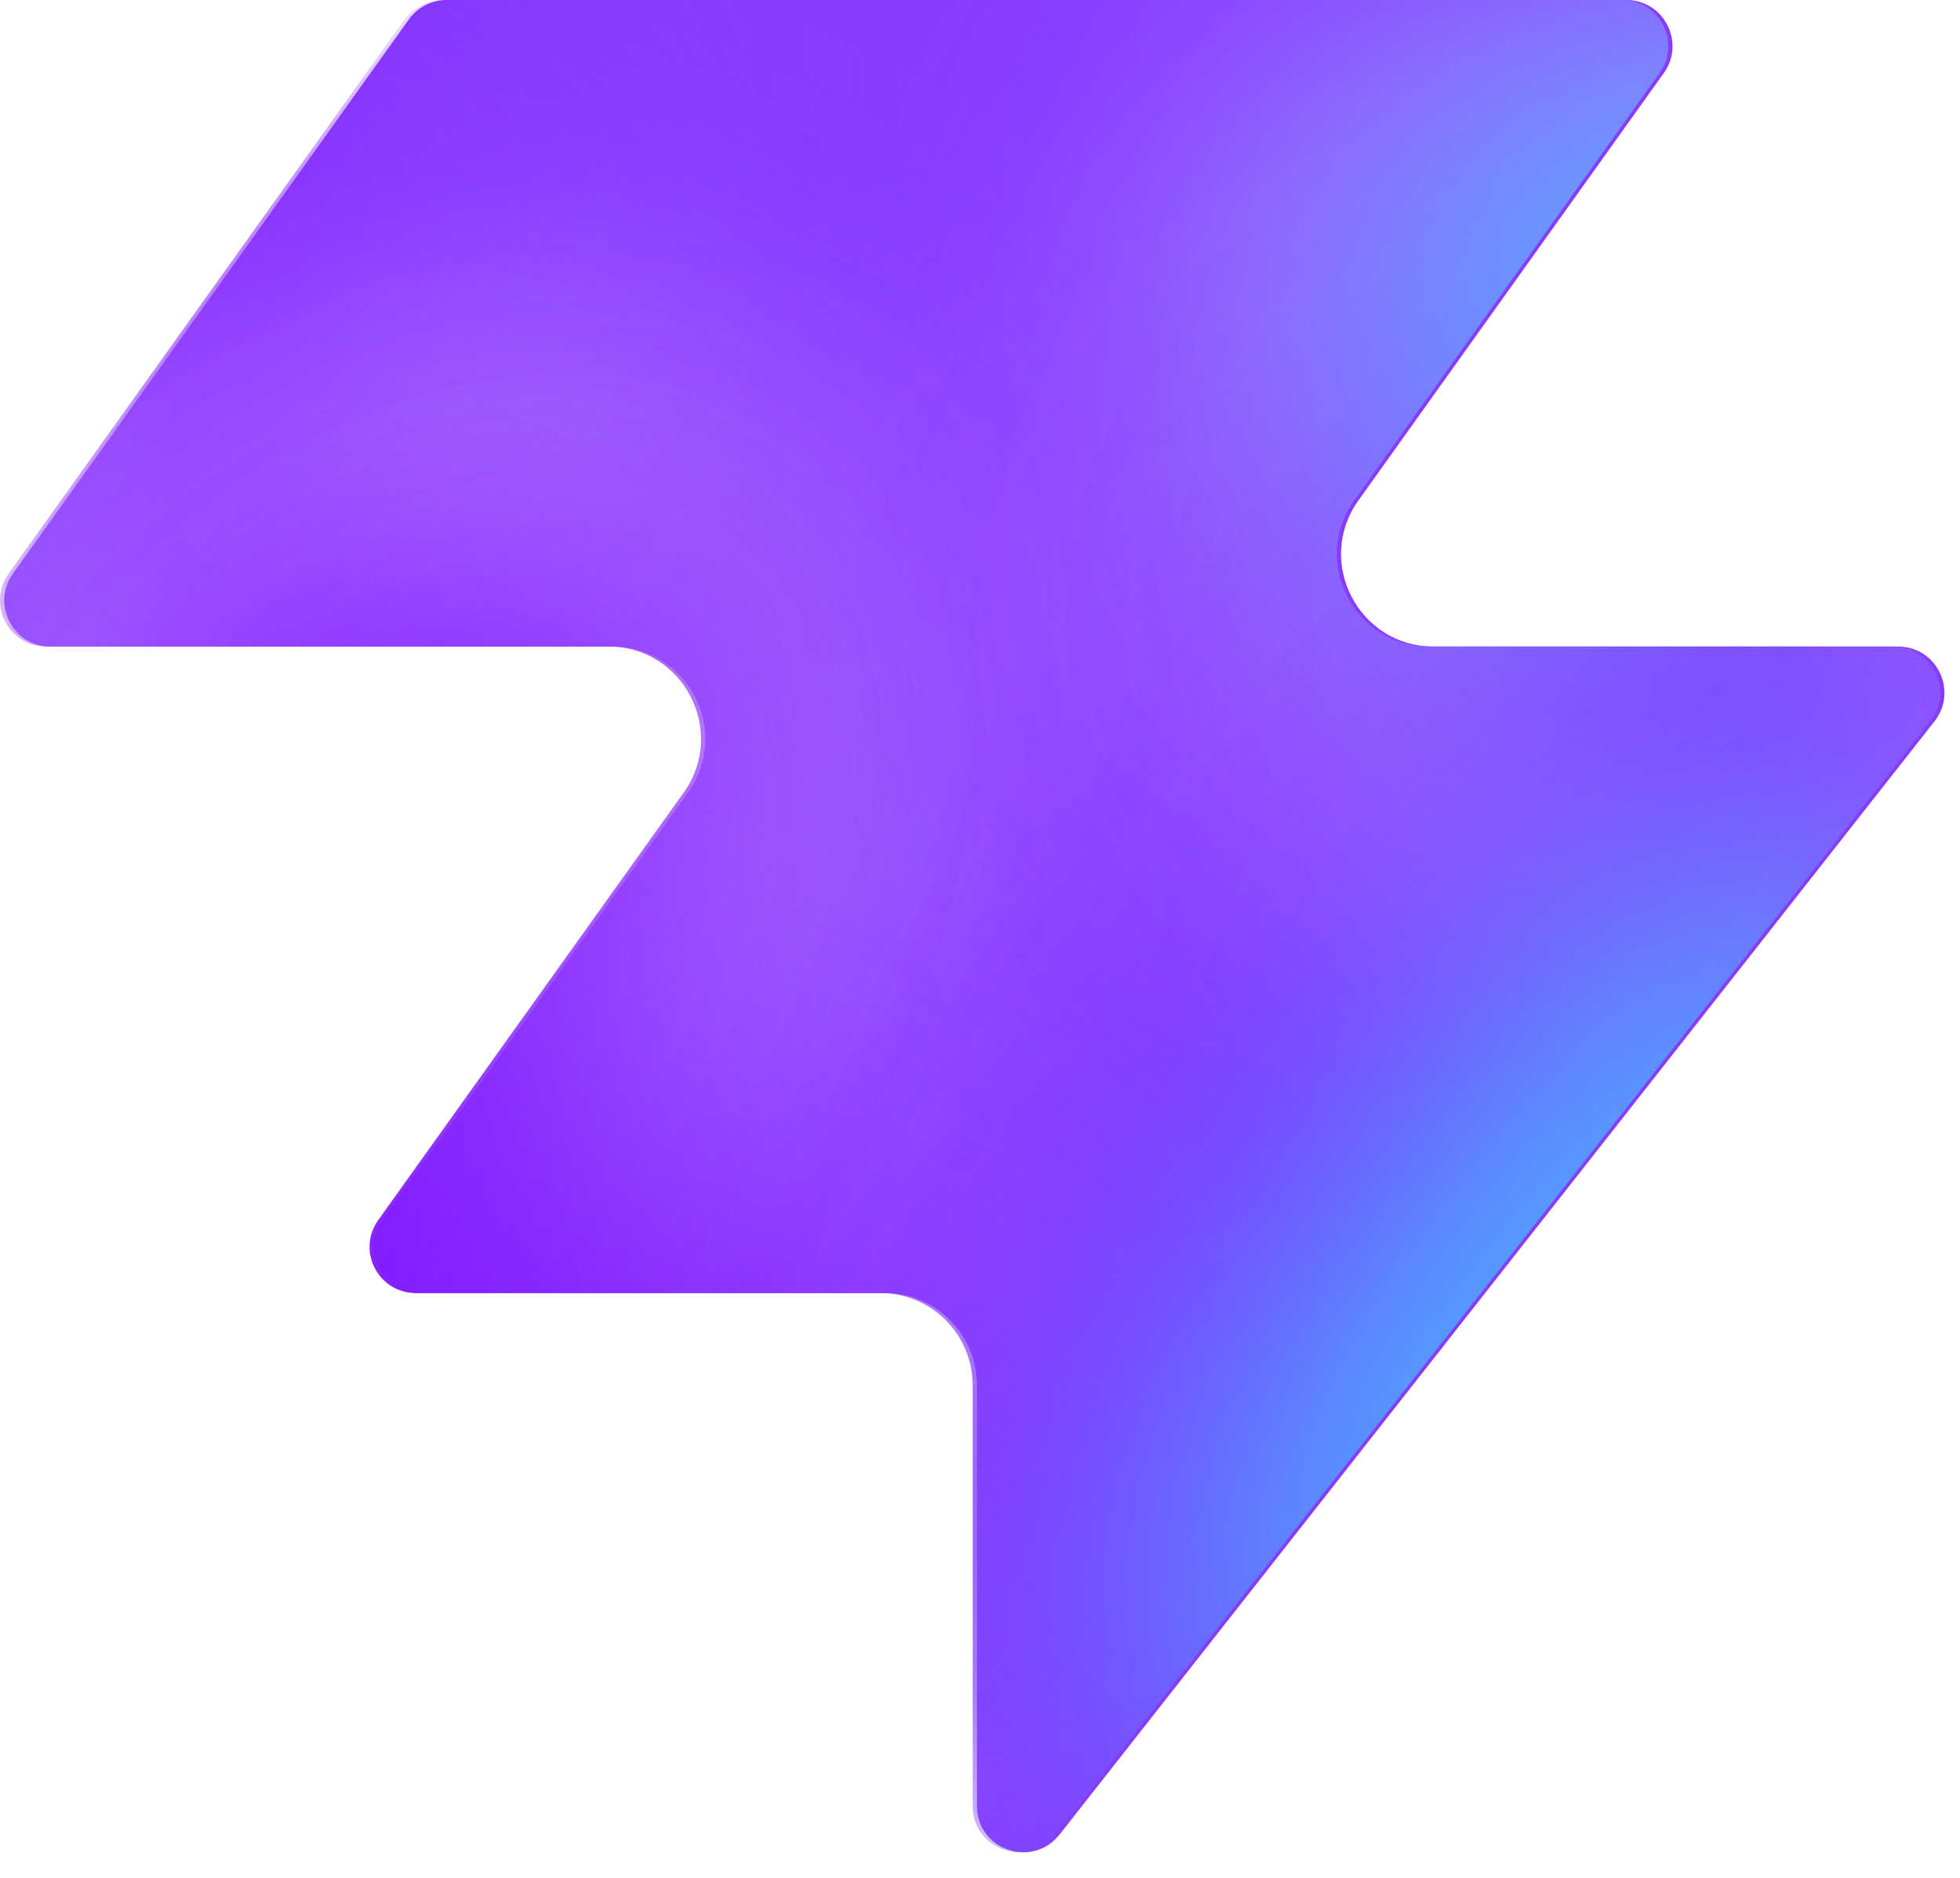
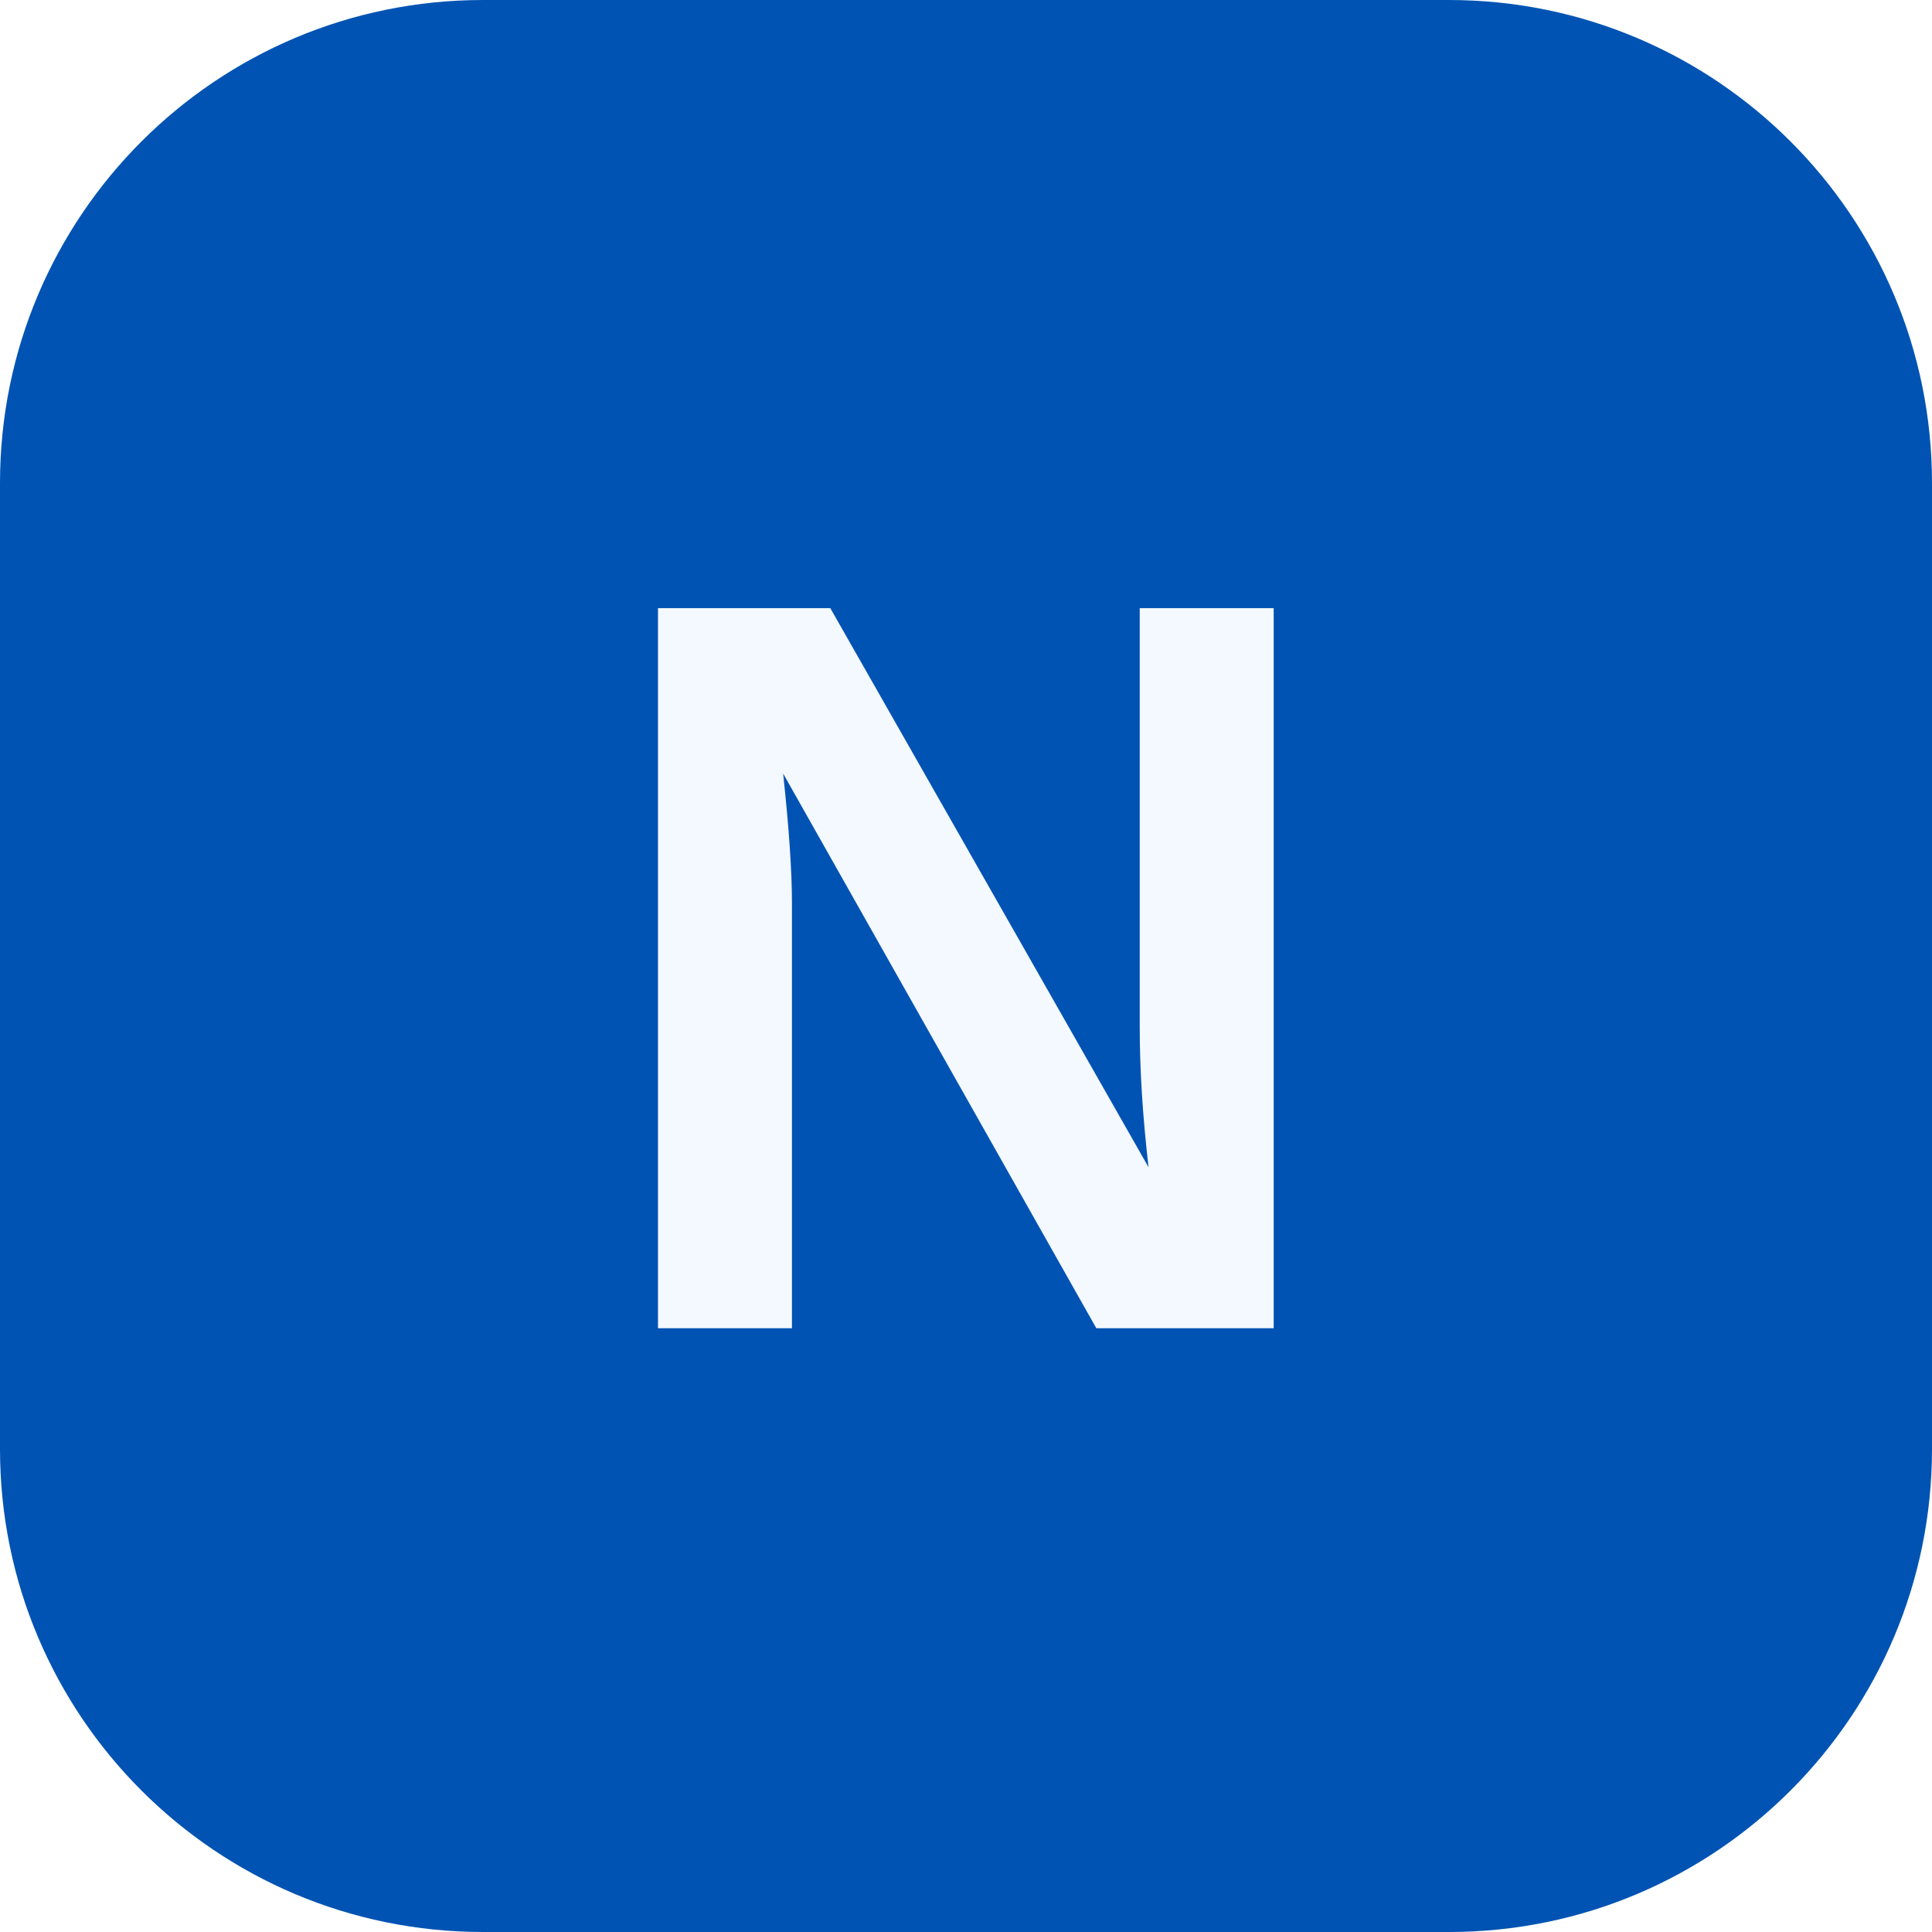
- <svg xmlns="http://www.w3.org/2000/svg" width="48" height="46" fill="none" viewBox="0 0 48 46">
-   <path fill="#863bff" d="M25.946 44.938c-.664.845-2.021.375-2.021-.698V33.937a2.26 2.26 0 0 0-2.262-2.262H10.287c-.92 0-1.456-1.04-.92-1.788l7.48-10.471c1.07-1.497 0-3.578-1.842-3.578H1.237c-.92 0-1.456-1.04-.92-1.788L10.013.474c.214-.297.556-.474.92-.474h28.894c.92 0 1.456 1.04.92 1.788l-7.48 10.471c-1.07 1.498 0 3.579 1.842 3.579h11.377c.943 0 1.473 1.088.89 1.83L25.947 44.94z" style="fill:#863bff;fill:color(display-p3 .525 .23 1);fill-opacity:1" />
-   <mask id="a" width="48" height="46" x="0" y="0" maskUnits="userSpaceOnUse" style="mask-type:alpha">
-     <path fill="#000" d="M25.842 44.938c-.664.844-2.021.375-2.021-.698V33.937a2.26 2.26 0 0 0-2.262-2.262H10.183c-.92 0-1.456-1.04-.92-1.788l7.48-10.471c1.07-1.498 0-3.579-1.842-3.579H1.133c-.92 0-1.456-1.04-.92-1.787L9.91.473c.214-.297.556-.474.92-.474h28.894c.92 0 1.456 1.04.92 1.788l-7.48 10.471c-1.07 1.498 0 3.578 1.842 3.578h11.377c.943 0 1.473 1.088.89 1.832L25.843 44.94z" style="fill:#000;fill-opacity:1" />
-   </mask>
-   <g mask="url(#a)">
-     <g filter="url(#b)">
-       <ellipse cx="5.508" cy="14.704" fill="#ede6ff" rx="5.508" ry="14.704" style="fill:#ede6ff;fill:color(display-p3 .927 .903 1);fill-opacity:1" transform="matrix(.00324 1 1 -.00324 -4.47 31.516)" />
-     </g>
-     <g filter="url(#c)">
-       <ellipse cx="10.399" cy="29.851" fill="#ede6ff" rx="10.399" ry="29.851" style="fill:#ede6ff;fill:color(display-p3 .927 .903 1);fill-opacity:1" transform="matrix(.00324 1 1 -.00324 -39.328 7.883)" />
-     </g>
-     <g filter="url(#d)">
-       <ellipse cx="5.508" cy="30.487" fill="#7e14ff" rx="5.508" ry="30.487" style="fill:#7e14ff;fill:color(display-p3 .492 .077 1);fill-opacity:1" transform="rotate(89.814 -25.913 -14.639)scale(1 -1)" />
-     </g>
-     <g filter="url(#e)">
-       <ellipse cx="5.508" cy="30.599" fill="#7e14ff" rx="5.508" ry="30.599" style="fill:#7e14ff;fill:color(display-p3 .492 .077 1);fill-opacity:1" transform="rotate(89.814 -32.644 -3.334)scale(1 -1)" />
-     </g>
-     <g filter="url(#f)">
-       <ellipse cx="5.508" cy="30.599" fill="#7e14ff" rx="5.508" ry="30.599" style="fill:#7e14ff;fill:color(display-p3 .492 .077 1);fill-opacity:1" transform="matrix(.00324 1 1 -.00324 -34.34 30.47)" />
-     </g>
-     <g filter="url(#g)">
-       <ellipse cx="14.072" cy="22.078" fill="#ede6ff" rx="14.072" ry="22.078" style="fill:#ede6ff;fill:color(display-p3 .927 .903 1);fill-opacity:1" transform="rotate(93.35 24.506 48.493)scale(-1 1)" />
-     </g>
-     <g filter="url(#h)">
-       <ellipse cx="3.47" cy="21.501" fill="#7e14ff" rx="3.47" ry="21.501" style="fill:#7e14ff;fill:color(display-p3 .492 .077 1);fill-opacity:1" transform="rotate(89.009 28.708 47.59)scale(-1 1)" />
-     </g>
-     <g filter="url(#i)">
-       <ellipse cx="3.47" cy="21.501" fill="#7e14ff" rx="3.47" ry="21.501" style="fill:#7e14ff;fill:color(display-p3 .492 .077 1);fill-opacity:1" transform="rotate(89.009 28.708 47.59)scale(-1 1)" />
-     </g>
-     <g filter="url(#j)">
-       <ellipse cx=".387" cy="8.972" fill="#7e14ff" rx="4.407" ry="29.108" style="fill:#7e14ff;fill:color(display-p3 .492 .077 1);fill-opacity:1" transform="rotate(39.51 .387 8.972)" />
-     </g>
-     <g filter="url(#k)">
-       <ellipse cx="47.523" cy="-6.092" fill="#7e14ff" rx="4.407" ry="29.108" style="fill:#7e14ff;fill:color(display-p3 .492 .077 1);fill-opacity:1" transform="rotate(37.892 47.523 -6.092)" />
-     </g>
-     <g filter="url(#l)">
-       <ellipse cx="41.412" cy="6.333" fill="#47bfff" rx="5.971" ry="9.665" style="fill:#47bfff;fill:color(display-p3 .28 .748 1);fill-opacity:1" transform="rotate(37.892 41.412 6.333)" />
-     </g>
-     <g filter="url(#m)">
-       <ellipse cx="-1.879" cy="38.332" fill="#7e14ff" rx="4.407" ry="29.108" style="fill:#7e14ff;fill:color(display-p3 .492 .077 1);fill-opacity:1" transform="rotate(37.892 -1.88 38.332)" />
-     </g>
-     <g filter="url(#n)">
-       <ellipse cx="-1.879" cy="38.332" fill="#7e14ff" rx="4.407" ry="29.108" style="fill:#7e14ff;fill:color(display-p3 .492 .077 1);fill-opacity:1" transform="rotate(37.892 -1.88 38.332)" />
-     </g>
-     <g filter="url(#o)">
-       <ellipse cx="35.651" cy="29.907" fill="#7e14ff" rx="4.407" ry="29.108" style="fill:#7e14ff;fill:color(display-p3 .492 .077 1);fill-opacity:1" transform="rotate(37.892 35.651 29.907)" />
-     </g>
-     <g filter="url(#p)">
-       <ellipse cx="38.418" cy="32.4" fill="#47bfff" rx="5.971" ry="15.297" style="fill:#47bfff;fill:color(display-p3 .28 .748 1);fill-opacity:1" transform="rotate(37.892 38.418 32.4)" />
-     </g>
-   </g>
-   <defs>
-     <filter id="b" width="60.045" height="41.654" x="-19.77" y="16.149" color-interpolation-filters="sRGB" filterUnits="userSpaceOnUse">
-       <feFlood flood-opacity="0" result="BackgroundImageFix" />
-       <feBlend in="SourceGraphic" in2="BackgroundImageFix" result="shape" />
-       <feGaussianBlur result="effect1_foregroundBlur_2002_17158" stdDeviation="7.659" />
-     </filter>
-     <filter id="c" width="90.34" height="51.437" x="-54.613" y="-7.533" color-interpolation-filters="sRGB" filterUnits="userSpaceOnUse">
-       <feFlood flood-opacity="0" result="BackgroundImageFix" />
-       <feBlend in="SourceGraphic" in2="BackgroundImageFix" result="shape" />
-       <feGaussianBlur result="effect1_foregroundBlur_2002_17158" stdDeviation="7.659" />
-     </filter>
-     <filter id="d" width="79.355" height="29.4" x="-49.64" y="2.03" color-interpolation-filters="sRGB" filterUnits="userSpaceOnUse">
-       <feFlood flood-opacity="0" result="BackgroundImageFix" />
-       <feBlend in="SourceGraphic" in2="BackgroundImageFix" result="shape" />
-       <feGaussianBlur result="effect1_foregroundBlur_2002_17158" stdDeviation="4.596" />
-     </filter>
-     <filter id="e" width="79.579" height="29.4" x="-45.045" y="20.029" color-interpolation-filters="sRGB" filterUnits="userSpaceOnUse">
-       <feFlood flood-opacity="0" result="BackgroundImageFix" />
-       <feBlend in="SourceGraphic" in2="BackgroundImageFix" result="shape" />
-       <feGaussianBlur result="effect1_foregroundBlur_2002_17158" stdDeviation="4.596" />
-     </filter>
-     <filter id="f" width="79.579" height="29.4" x="-43.513" y="21.178" color-interpolation-filters="sRGB" filterUnits="userSpaceOnUse">
-       <feFlood flood-opacity="0" result="BackgroundImageFix" />
-       <feBlend in="SourceGraphic" in2="BackgroundImageFix" result="shape" />
-       <feGaussianBlur result="effect1_foregroundBlur_2002_17158" stdDeviation="4.596" />
-     </filter>
-     <filter id="g" width="74.749" height="58.852" x="15.756" y="-17.901" color-interpolation-filters="sRGB" filterUnits="userSpaceOnUse">
-       <feFlood flood-opacity="0" result="BackgroundImageFix" />
-       <feBlend in="SourceGraphic" in2="BackgroundImageFix" result="shape" />
-       <feGaussianBlur result="effect1_foregroundBlur_2002_17158" stdDeviation="7.659" />
-     </filter>
-     <filter id="h" width="61.377" height="25.362" x="23.548" y="2.284" color-interpolation-filters="sRGB" filterUnits="userSpaceOnUse">
-       <feFlood flood-opacity="0" result="BackgroundImageFix" />
-       <feBlend in="SourceGraphic" in2="BackgroundImageFix" result="shape" />
-       <feGaussianBlur result="effect1_foregroundBlur_2002_17158" stdDeviation="4.596" />
-     </filter>
-     <filter id="i" width="61.377" height="25.362" x="23.548" y="2.284" color-interpolation-filters="sRGB" filterUnits="userSpaceOnUse">
-       <feFlood flood-opacity="0" result="BackgroundImageFix" />
-       <feBlend in="SourceGraphic" in2="BackgroundImageFix" result="shape" />
-       <feGaussianBlur result="effect1_foregroundBlur_2002_17158" stdDeviation="4.596" />
-     </filter>
-     <filter id="j" width="56.045" height="63.649" x="-27.636" y="-22.853" color-interpolation-filters="sRGB" filterUnits="userSpaceOnUse">
-       <feFlood flood-opacity="0" result="BackgroundImageFix" />
-       <feBlend in="SourceGraphic" in2="BackgroundImageFix" result="shape" />
-       <feGaussianBlur result="effect1_foregroundBlur_2002_17158" stdDeviation="4.596" />
-     </filter>
-     <filter id="k" width="54.814" height="64.646" x="20.116" y="-38.415" color-interpolation-filters="sRGB" filterUnits="userSpaceOnUse">
-       <feFlood flood-opacity="0" result="BackgroundImageFix" />
-       <feBlend in="SourceGraphic" in2="BackgroundImageFix" result="shape" />
-       <feGaussianBlur result="effect1_foregroundBlur_2002_17158" stdDeviation="4.596" />
-     </filter>
-     <filter id="l" width="33.541" height="35.313" x="24.641" y="-11.323" color-interpolation-filters="sRGB" filterUnits="userSpaceOnUse">
-       <feFlood flood-opacity="0" result="BackgroundImageFix" />
-       <feBlend in="SourceGraphic" in2="BackgroundImageFix" result="shape" />
-       <feGaussianBlur result="effect1_foregroundBlur_2002_17158" stdDeviation="4.596" />
-     </filter>
-     <filter id="m" width="54.814" height="64.646" x="-29.286" y="6.009" color-interpolation-filters="sRGB" filterUnits="userSpaceOnUse">
-       <feFlood flood-opacity="0" result="BackgroundImageFix" />
-       <feBlend in="SourceGraphic" in2="BackgroundImageFix" result="shape" />
-       <feGaussianBlur result="effect1_foregroundBlur_2002_17158" stdDeviation="4.596" />
-     </filter>
-     <filter id="n" width="54.814" height="64.646" x="-29.286" y="6.009" color-interpolation-filters="sRGB" filterUnits="userSpaceOnUse">
-       <feFlood flood-opacity="0" result="BackgroundImageFix" />
-       <feBlend in="SourceGraphic" in2="BackgroundImageFix" result="shape" />
-       <feGaussianBlur result="effect1_foregroundBlur_2002_17158" stdDeviation="4.596" />
-     </filter>
-     <filter id="o" width="54.814" height="64.646" x="8.244" y="-2.416" color-interpolation-filters="sRGB" filterUnits="userSpaceOnUse">
-       <feFlood flood-opacity="0" result="BackgroundImageFix" />
-       <feBlend in="SourceGraphic" in2="BackgroundImageFix" result="shape" />
-       <feGaussianBlur result="effect1_foregroundBlur_2002_17158" stdDeviation="4.596" />
-     </filter>
-     <filter id="p" width="39.409" height="43.623" x="18.713" y="10.588" color-interpolation-filters="sRGB" filterUnits="userSpaceOnUse">
-       <feFlood flood-opacity="0" result="BackgroundImageFix" />
-       <feBlend in="SourceGraphic" in2="BackgroundImageFix" result="shape" />
-       <feGaussianBlur result="effect1_foregroundBlur_2002_17158" stdDeviation="4.596" />
-     </filter>
-   </defs>
+ <svg xmlns="http://www.w3.org/2000/svg" viewBox="0 0 48 48" width="48" height="48">
+   <rect width="48" height="48" rx="12" fill="#0053b3" />
+   <text x="24" y="33" text-anchor="middle" font-family="Arial, Helvetica, sans-serif" font-weight="700" font-size="26" fill="#f4f9ff">N</text>
</svg>
